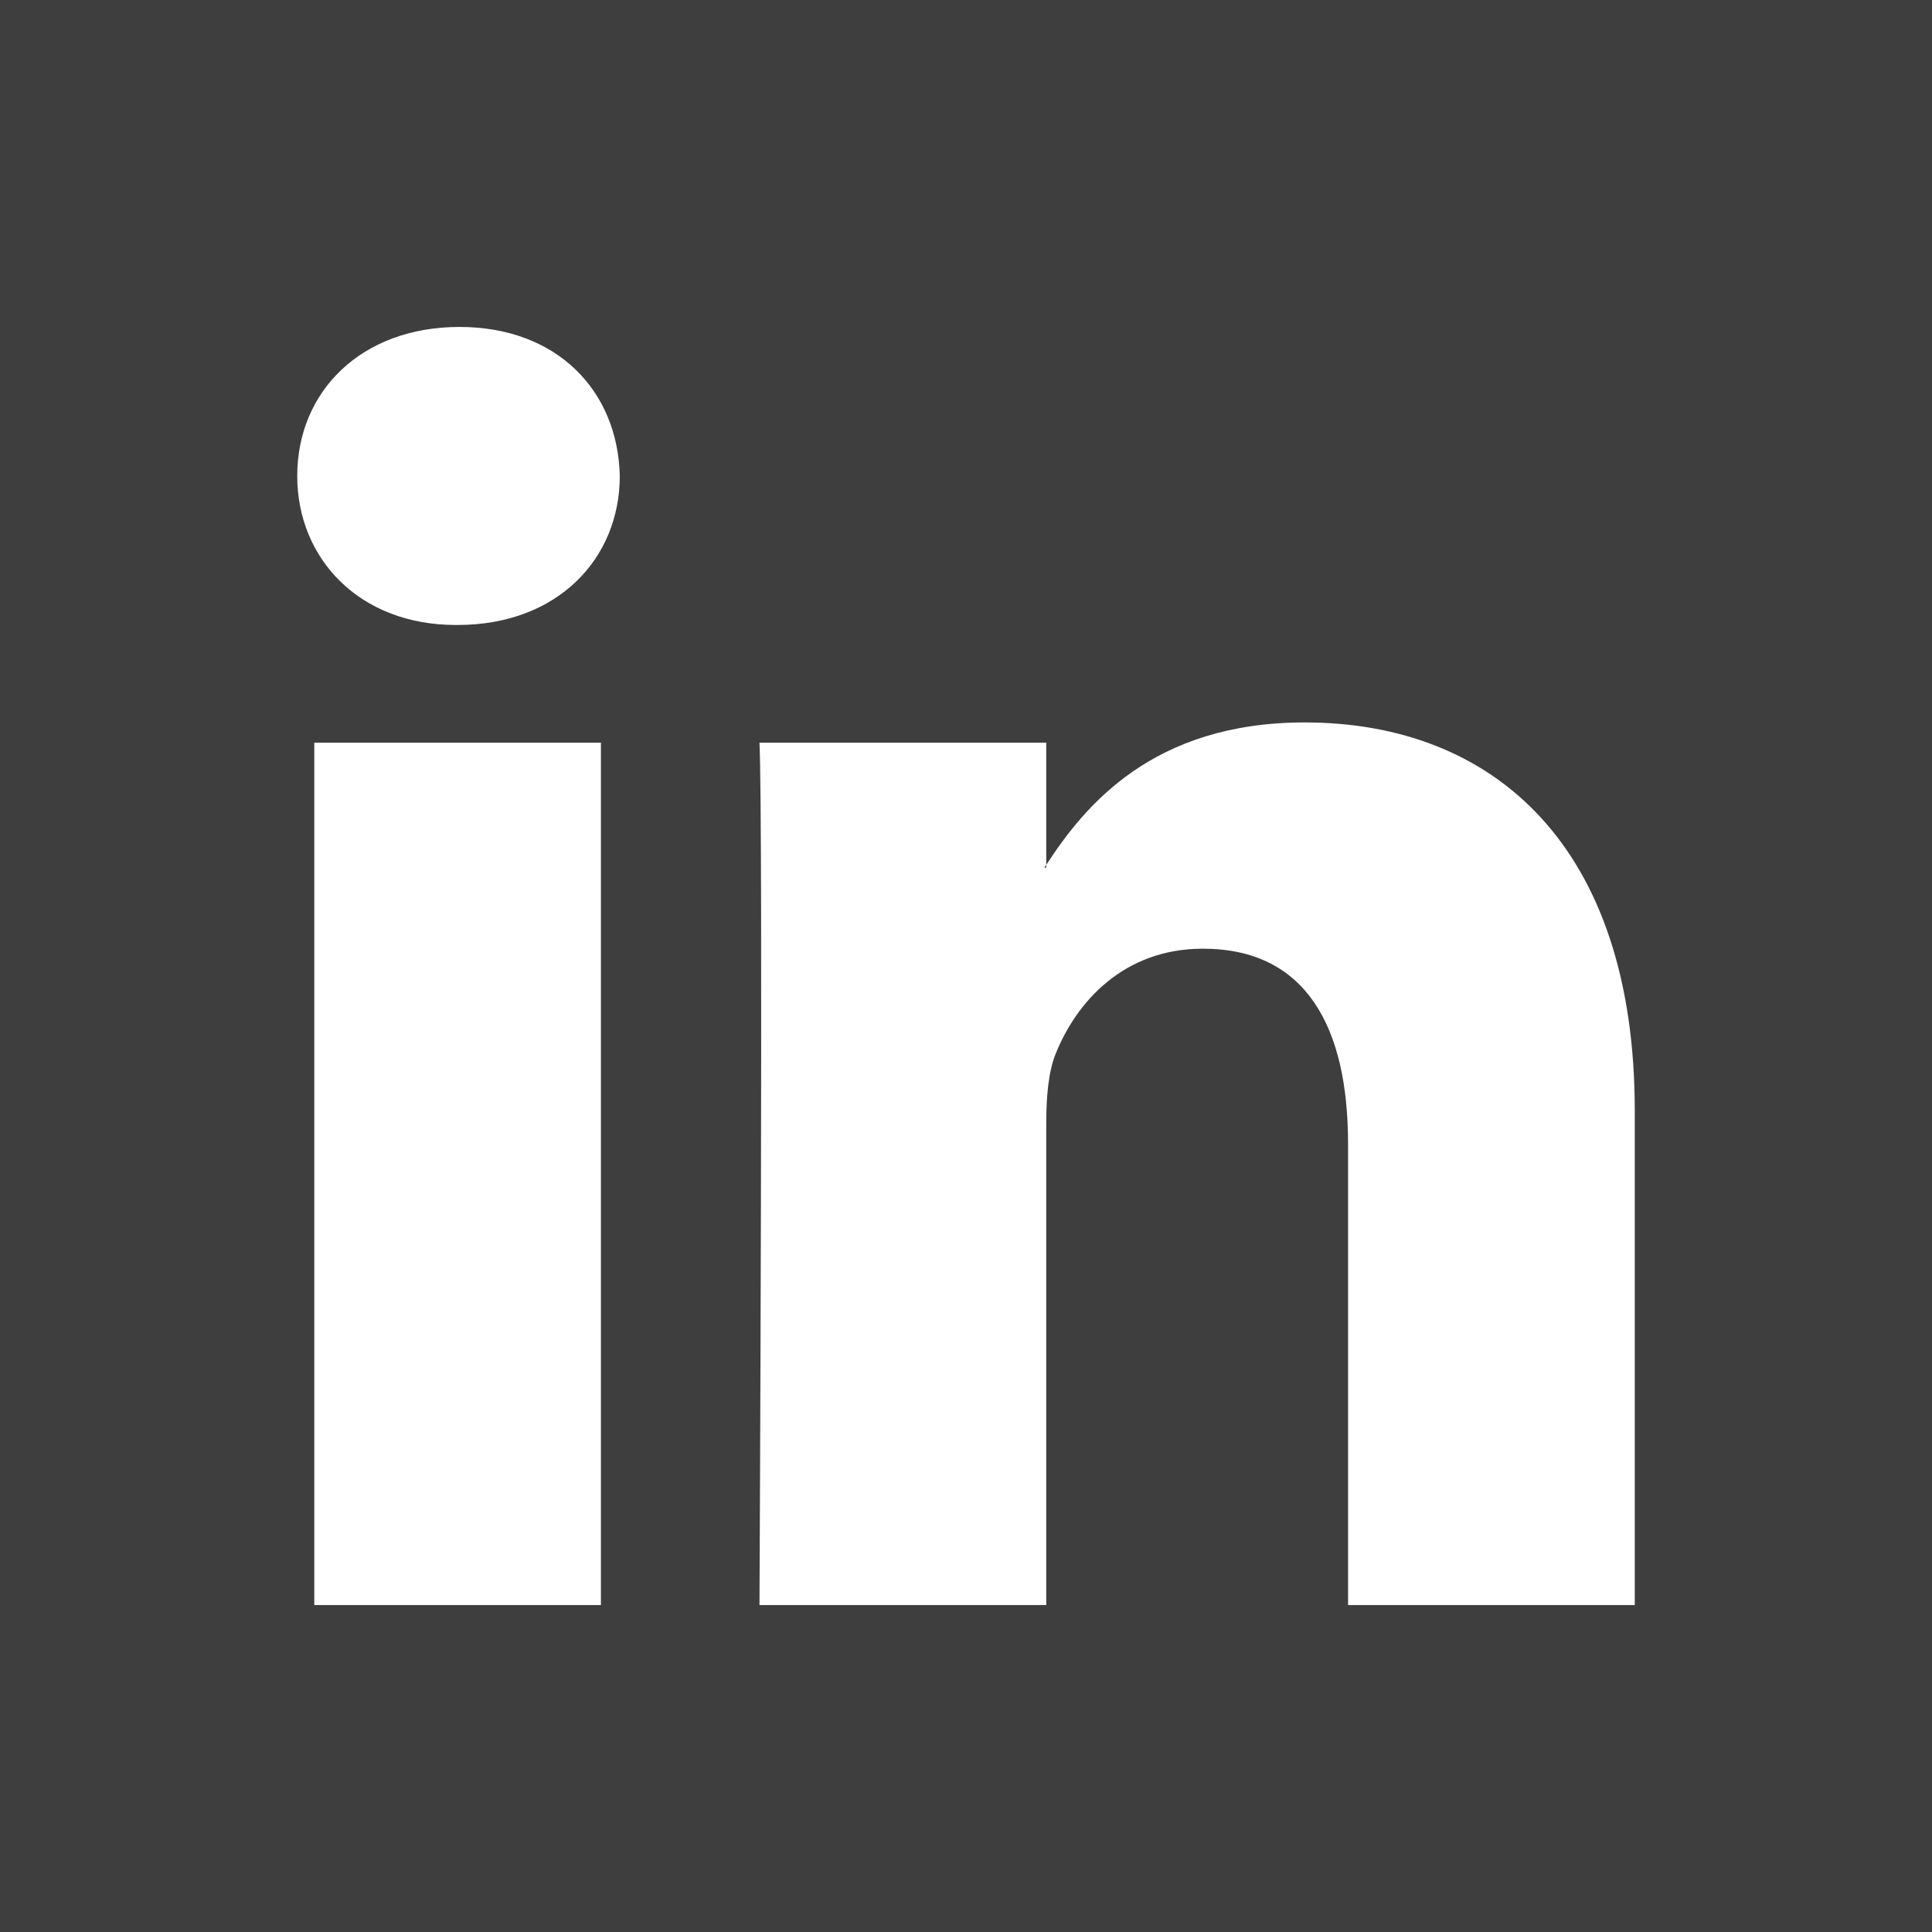
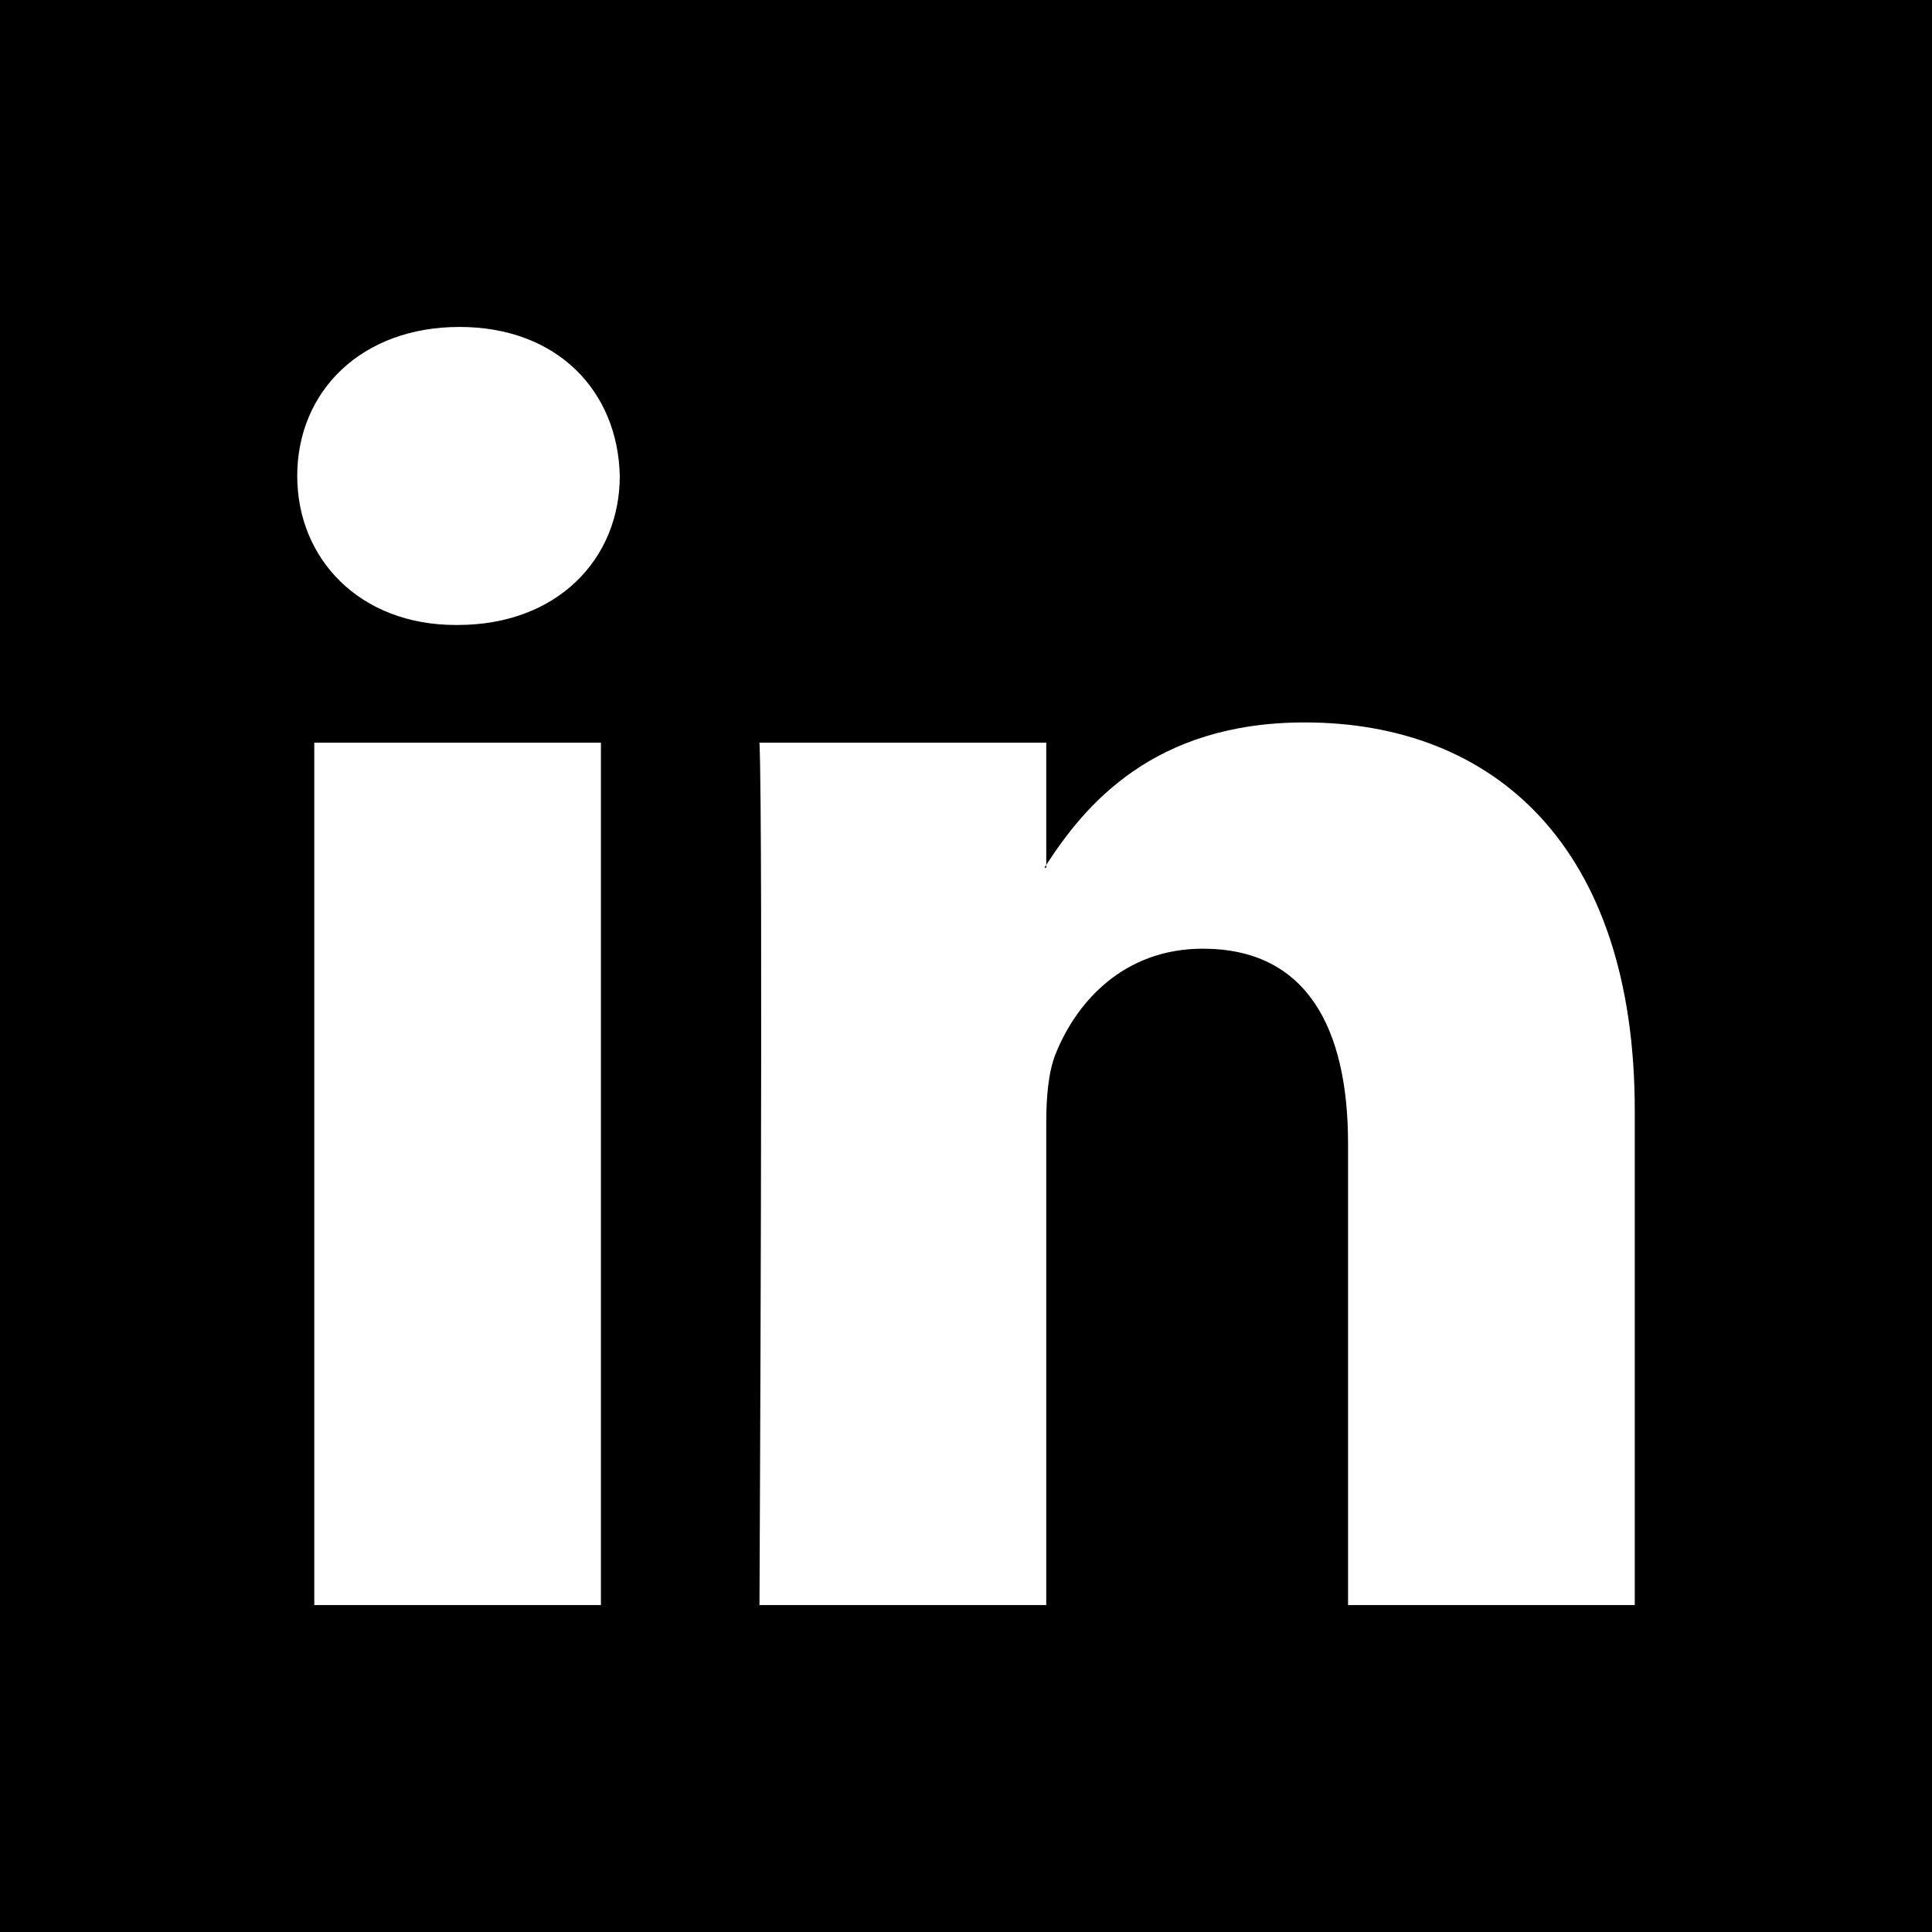
- <svg xmlns="http://www.w3.org/2000/svg" fill="#3E3E3E" height="800px" width="800px" version="1.1" id="Layer_1" viewBox="0 0 455 455" xml:space="preserve">
+ <svg xmlns="http://www.w3.org/2000/svg" fill="current" height="800px" width="800px" version="1.1" id="Layer_1" viewBox="0 0 455 455" xml:space="preserve">
  <g>
    <path style="fill-rule:evenodd;clip-rule:evenodd;" d="M246.4,204.35v-0.665c-0.136,0.223-0.324,0.446-0.442,0.665H246.4z" />
    <path style="fill-rule:evenodd;clip-rule:evenodd;" d="M0,0v455h455V0H0z M141.522,378.002H74.016V174.906h67.506V378.002z    M107.769,147.186h-0.446C84.678,147.186,70,131.585,70,112.085c0-19.928,15.107-35.087,38.211-35.087   c23.109,0,37.31,15.159,37.752,35.087C145.963,131.585,131.32,147.186,107.769,147.186z M385,378.002h-67.524V269.345   c0-27.291-9.756-45.92-34.195-45.92c-18.664,0-29.755,12.543-34.641,24.693c-1.776,4.34-2.24,10.373-2.24,16.459v113.426h-67.537   c0,0,0.905-184.043,0-203.096H246.4v28.779c8.973-13.807,24.986-33.547,60.856-33.547c44.437,0,77.744,29.02,77.744,91.398V378.002   z" />
  </g>
</svg>
